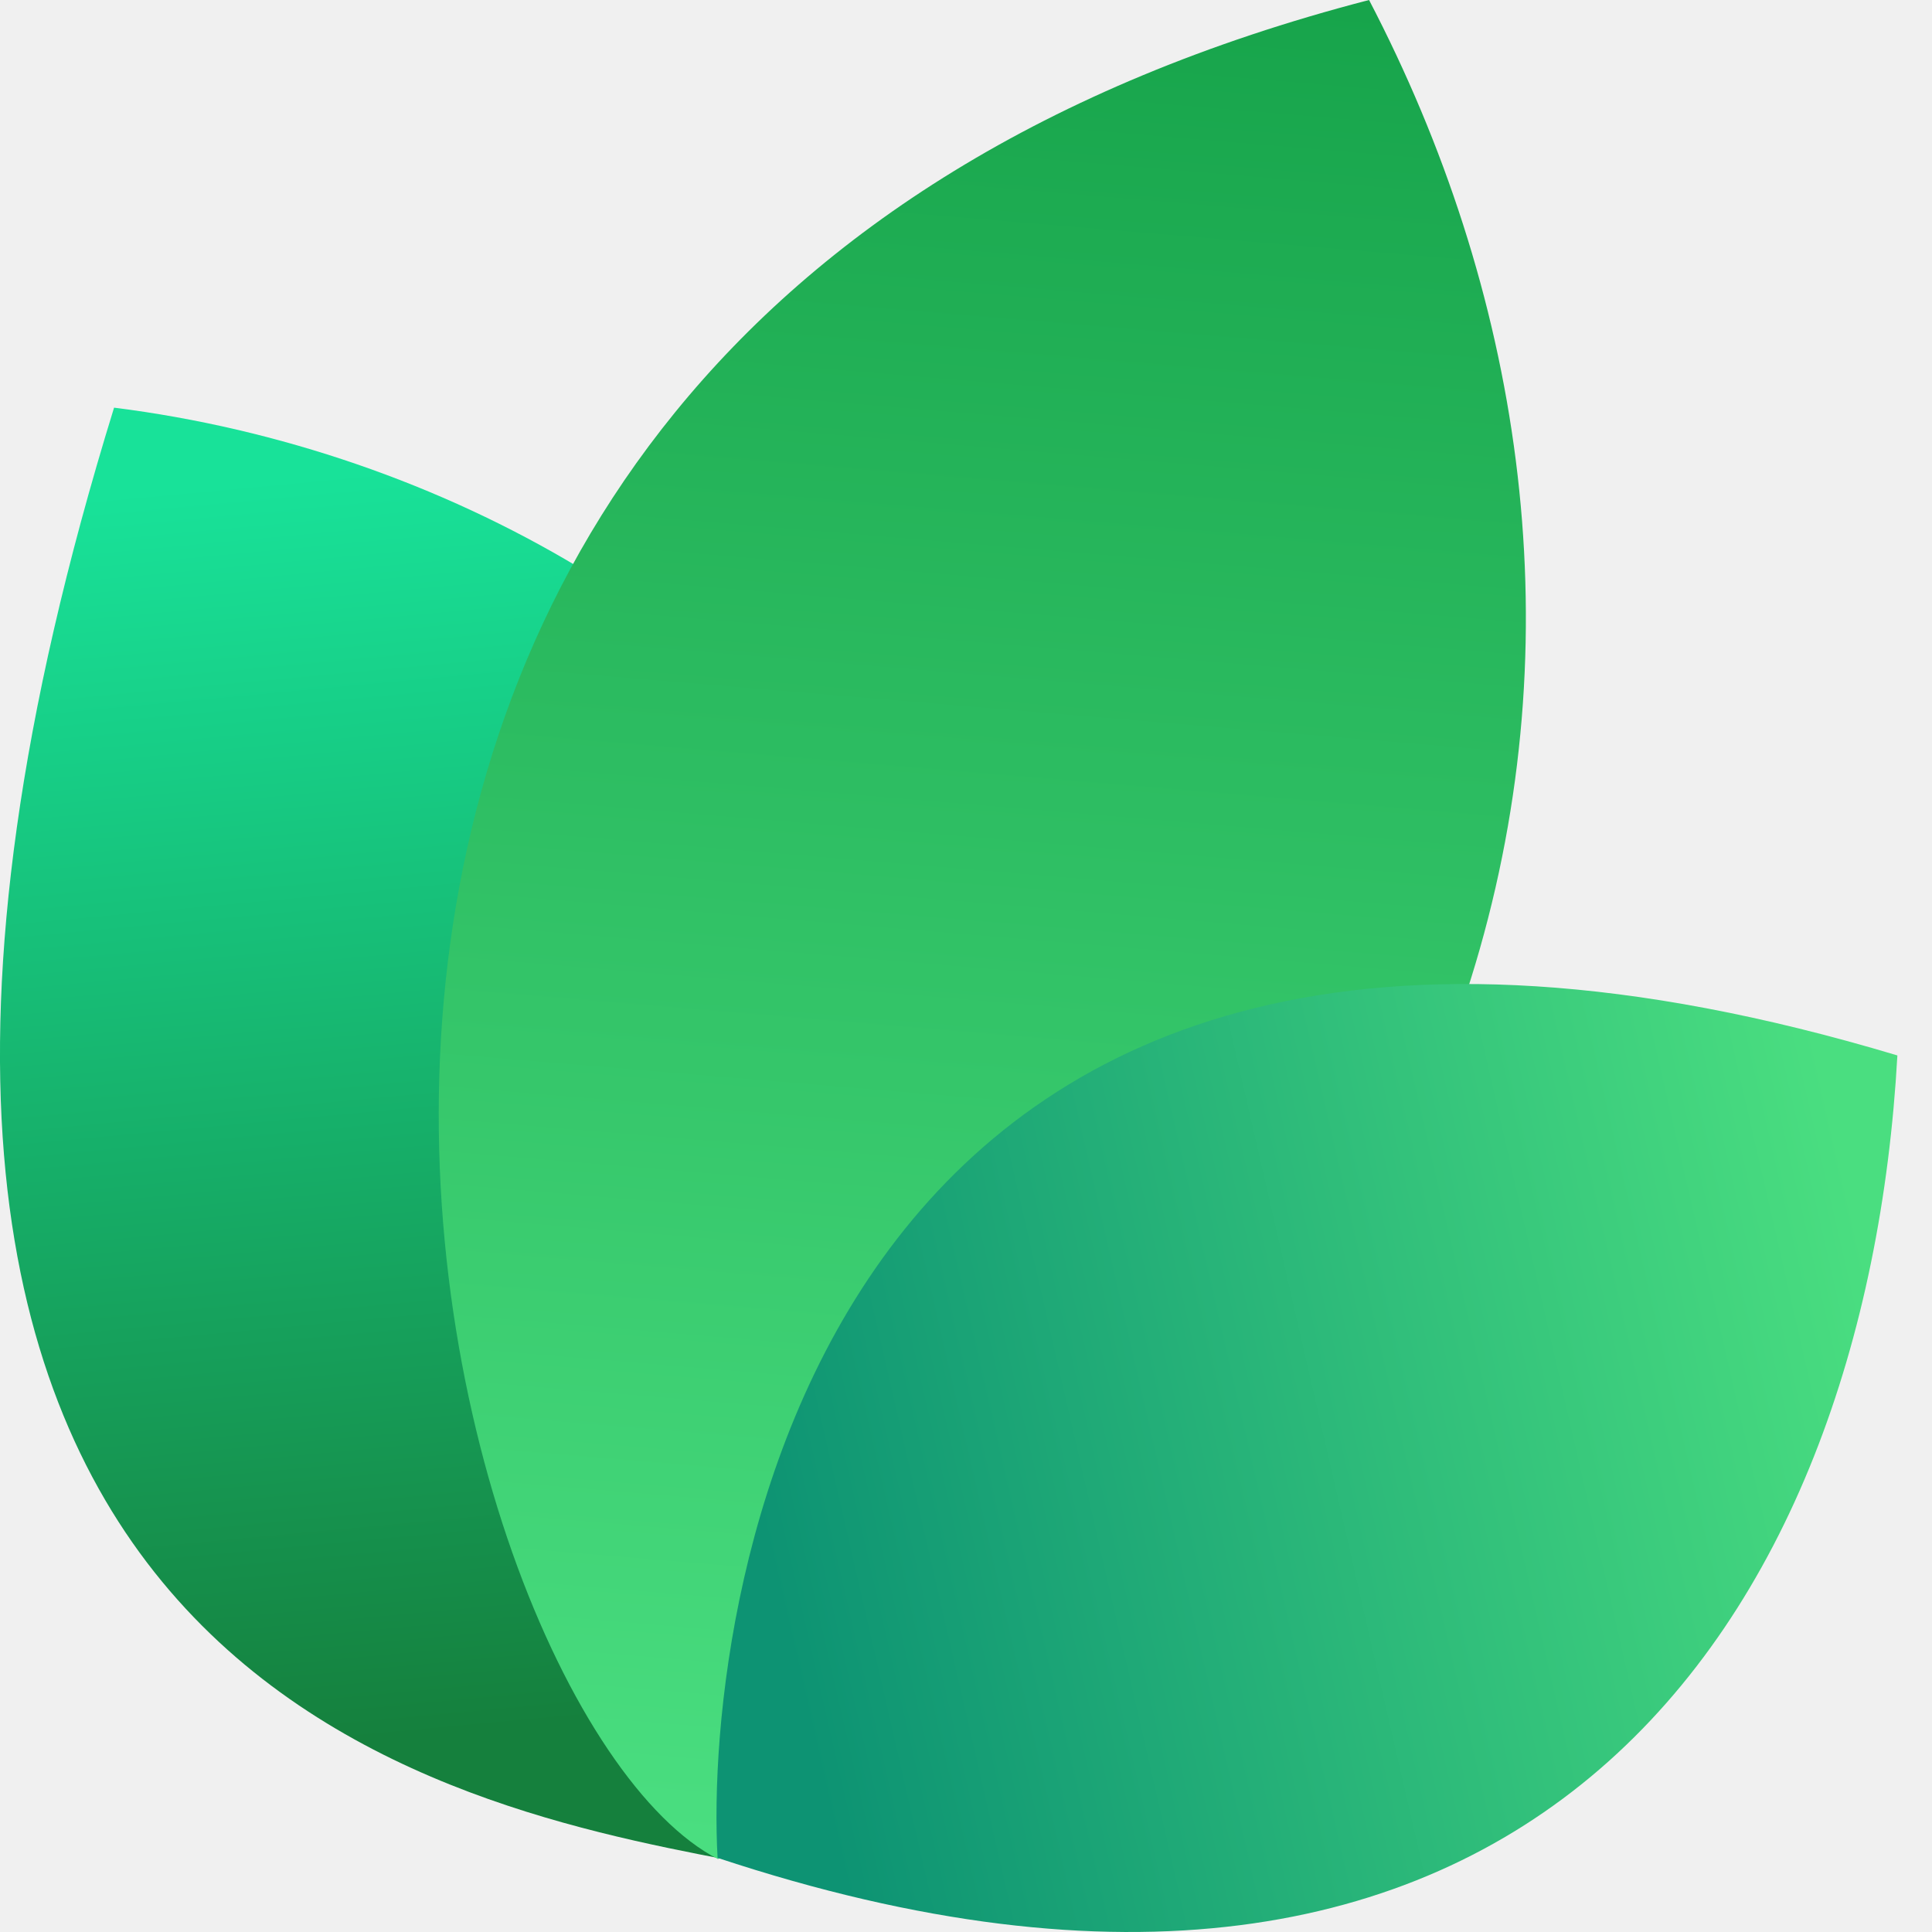
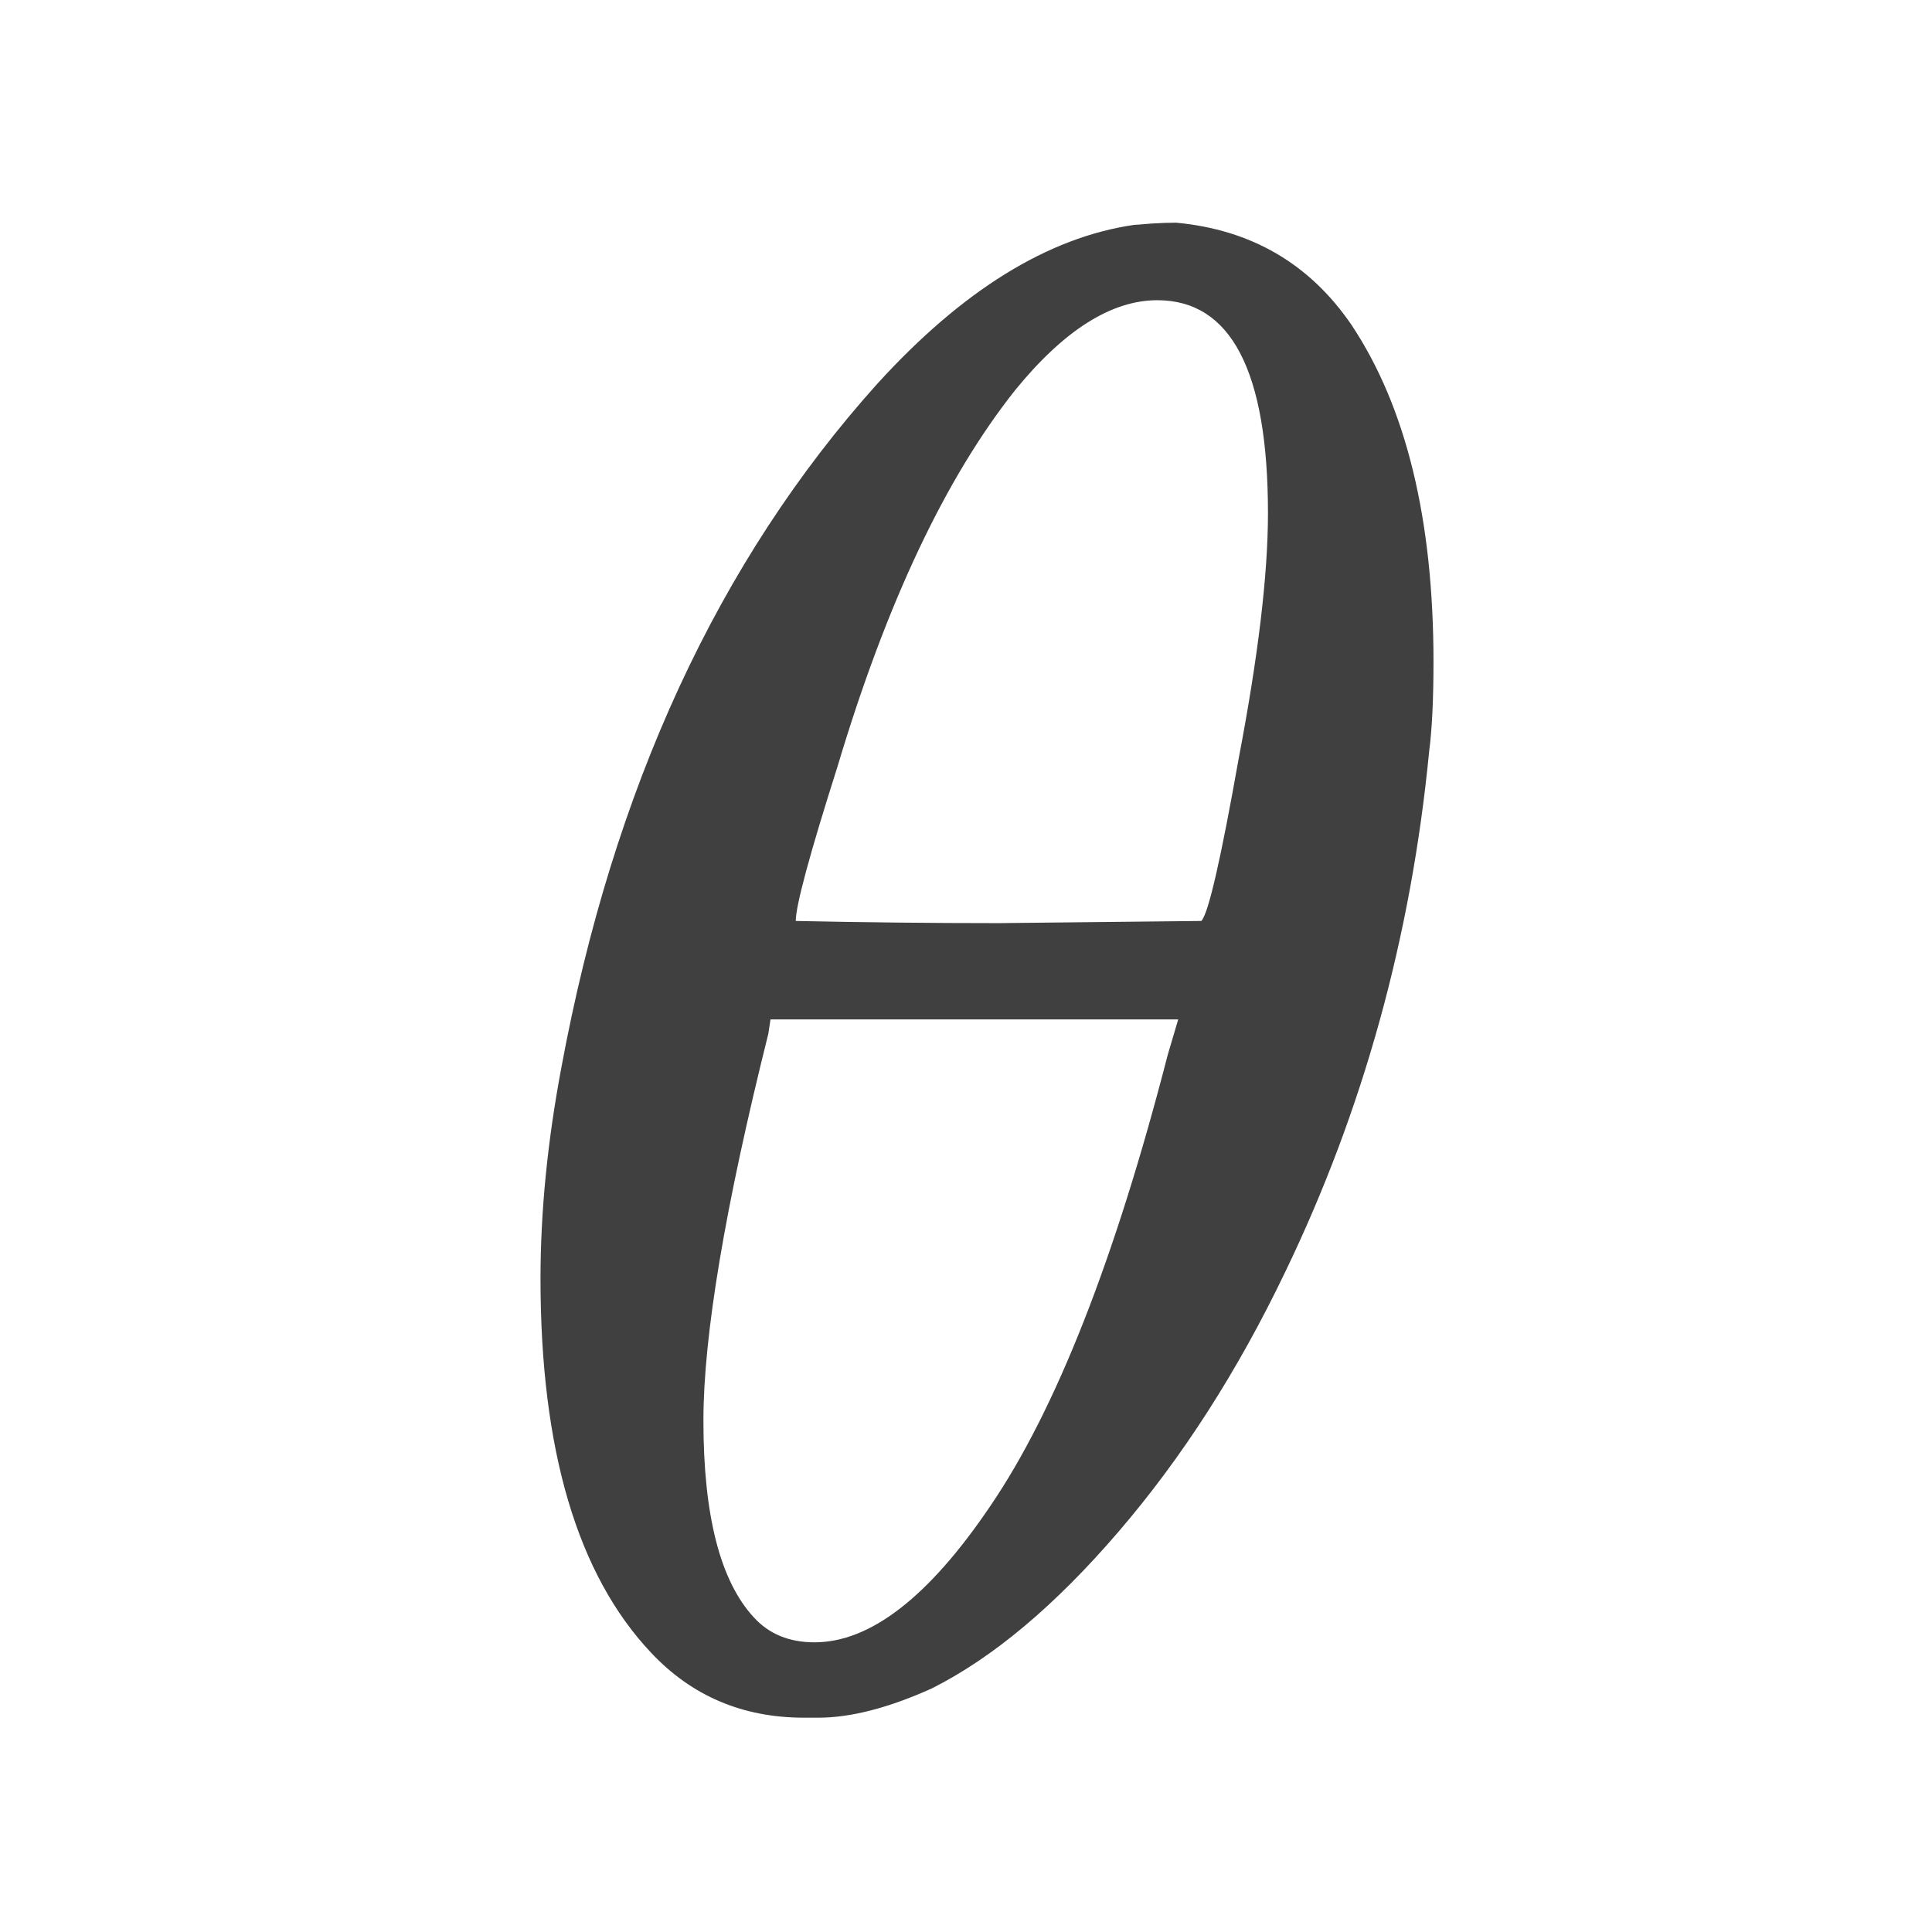
- <svg xmlns="http://www.w3.org/2000/svg" width="24" height="24" viewBox="0 0 24 24" fill="none">
-   <path d="M9.061 23.108C5.268 22.377 -3.391 20.627 1.417 5.064C9.634 6.099 16.973 14.064 9.061 23.108Z" fill="url(#paint0_linear_17557_2021)" />
-   <path d="M8.919 23.094C5.276 21.222 0.784 4.209 17.007 0C20.757 7.193 19.621 16.545 8.919 23.094Z" fill="url(#paint1_linear_17557_2021)" />
-   <path d="M8.914 23.079C8.735 19.882 10.159 9.085 23.57 13.111C23.181 20.123 18.984 26.418 8.914 23.079Z" fill="url(#paint2_linear_17557_2021)" />
-   <defs>
-     <linearGradient id="paint0_linear_17557_2021" x1="3.776" y1="5.916" x2="5.232" y2="21.559" gradientUnits="userSpaceOnUse">
-       <stop stop-color="#18E299" />
-       <stop offset="1" stop-color="#15803D" />
-     </linearGradient>
-     <linearGradient id="paint1_linear_17557_2021" x1="12.171" y1="-0.718" x2="10.19" y2="22.983" gradientUnits="userSpaceOnUse">
-       <stop stop-color="#16A34A" />
-       <stop offset="1" stop-color="#4ADE80" />
-     </linearGradient>
-     <linearGradient id="paint2_linear_17557_2021" x1="23.133" y1="15.353" x2="9.338" y2="18.52" gradientUnits="userSpaceOnUse">
-       <stop stop-color="#4ADE80" />
-       <stop offset="1" stop-color="#0D9373" />
-     </linearGradient>
-   </defs>
+ <svg xmlns="http://www.w3.org/2000/svg" viewBox="25.344 25.728 44.352 44.352" version="1.1" style="max-height: 500px" width="44.352" height="44.352">
+   <rect fill="#FFFFFF" height="96" width="96" y="0" x="0" />
+   <g transform="translate(36.072, 64.68)">
+     <path fill="#404040" d="M15.31-33.79L15.31-33.79Q15.36-33.79 15.7-33.82 16.03-33.84 16.27-33.84L16.27-33.84Q18.86-33.6 20.3-31.49L20.3-31.49Q22.18-28.66 22.18-23.76L22.18-23.76Q22.18-22.46 22.08-21.7L22.08-21.7Q21.46-15.31 18.77-9.74L18.77-9.74Q17.14-6.34 14.95-3.79 12.77-1.25 10.66-0.19L10.66-0.19Q9.17 0.48 8.06 0.48L8.06 0.48 7.73 0.48Q5.62 0.48 4.22-1.01L4.22-1.01Q1.68-3.7 1.68-9.6L1.68-9.6Q1.68-11.9 2.16-14.45L2.16-14.45Q3.94-24.05 9.41-30.14L9.41-30.14Q12.34-33.36 15.31-33.79ZM18.38-27.17L18.38-27.17Q18.38-32.06 15.84-32.06L15.84-32.06Q14.26-32.06 12.58-30L12.58-30Q10.18-26.98 8.5-21.36L8.5-21.36Q7.54-18.34 7.54-17.81L7.54-17.81Q9.89-17.76 12.19-17.76L12.19-17.76 16.85-17.81Q17.09-18.05 17.71-21.55L17.71-21.55Q18.38-25.06 18.38-27.17ZM16.08-14.74L16.08-14.74 16.32-15.55 6.96-15.55 6.91-15.22Q5.42-9.26 5.42-6.34L5.42-6.34Q5.42-3.07 6.58-1.82L6.58-1.82Q7.1-1.25 7.97-1.25L7.97-1.25Q9.89-1.25 12-4.37L12-4.37Q14.26-7.68 16.08-14.74Z" />
+   </g>
</svg>
